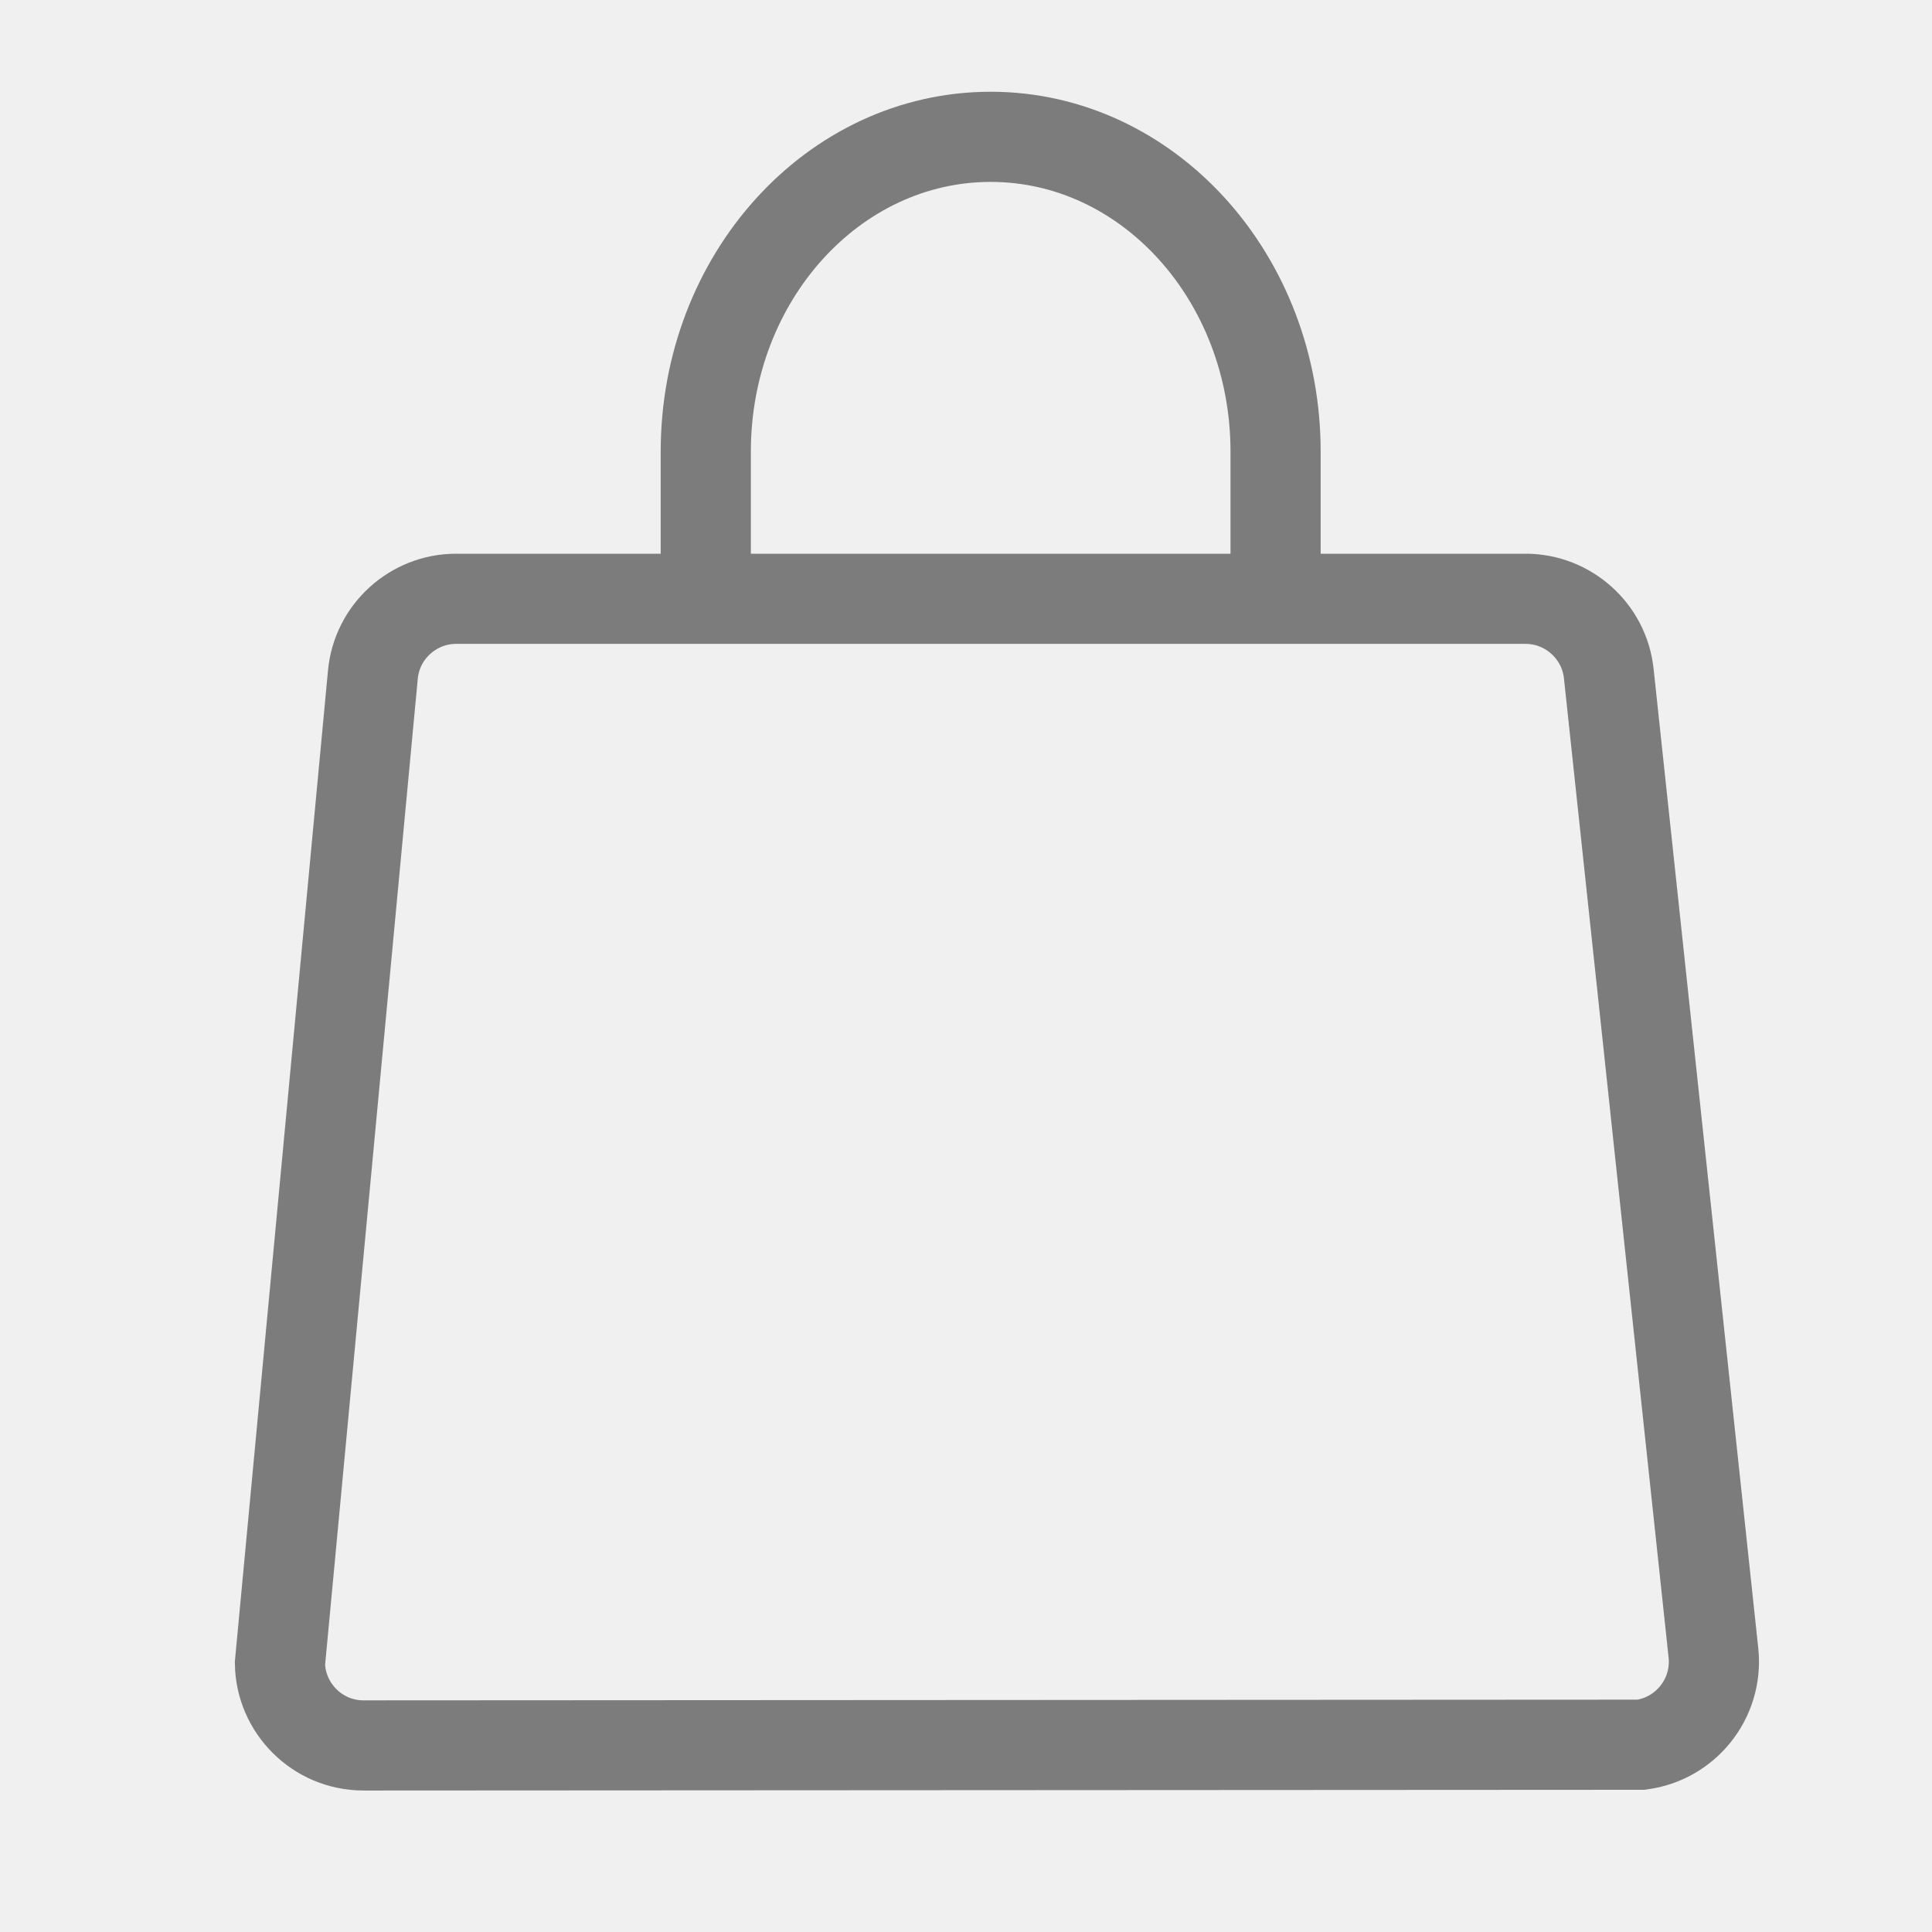
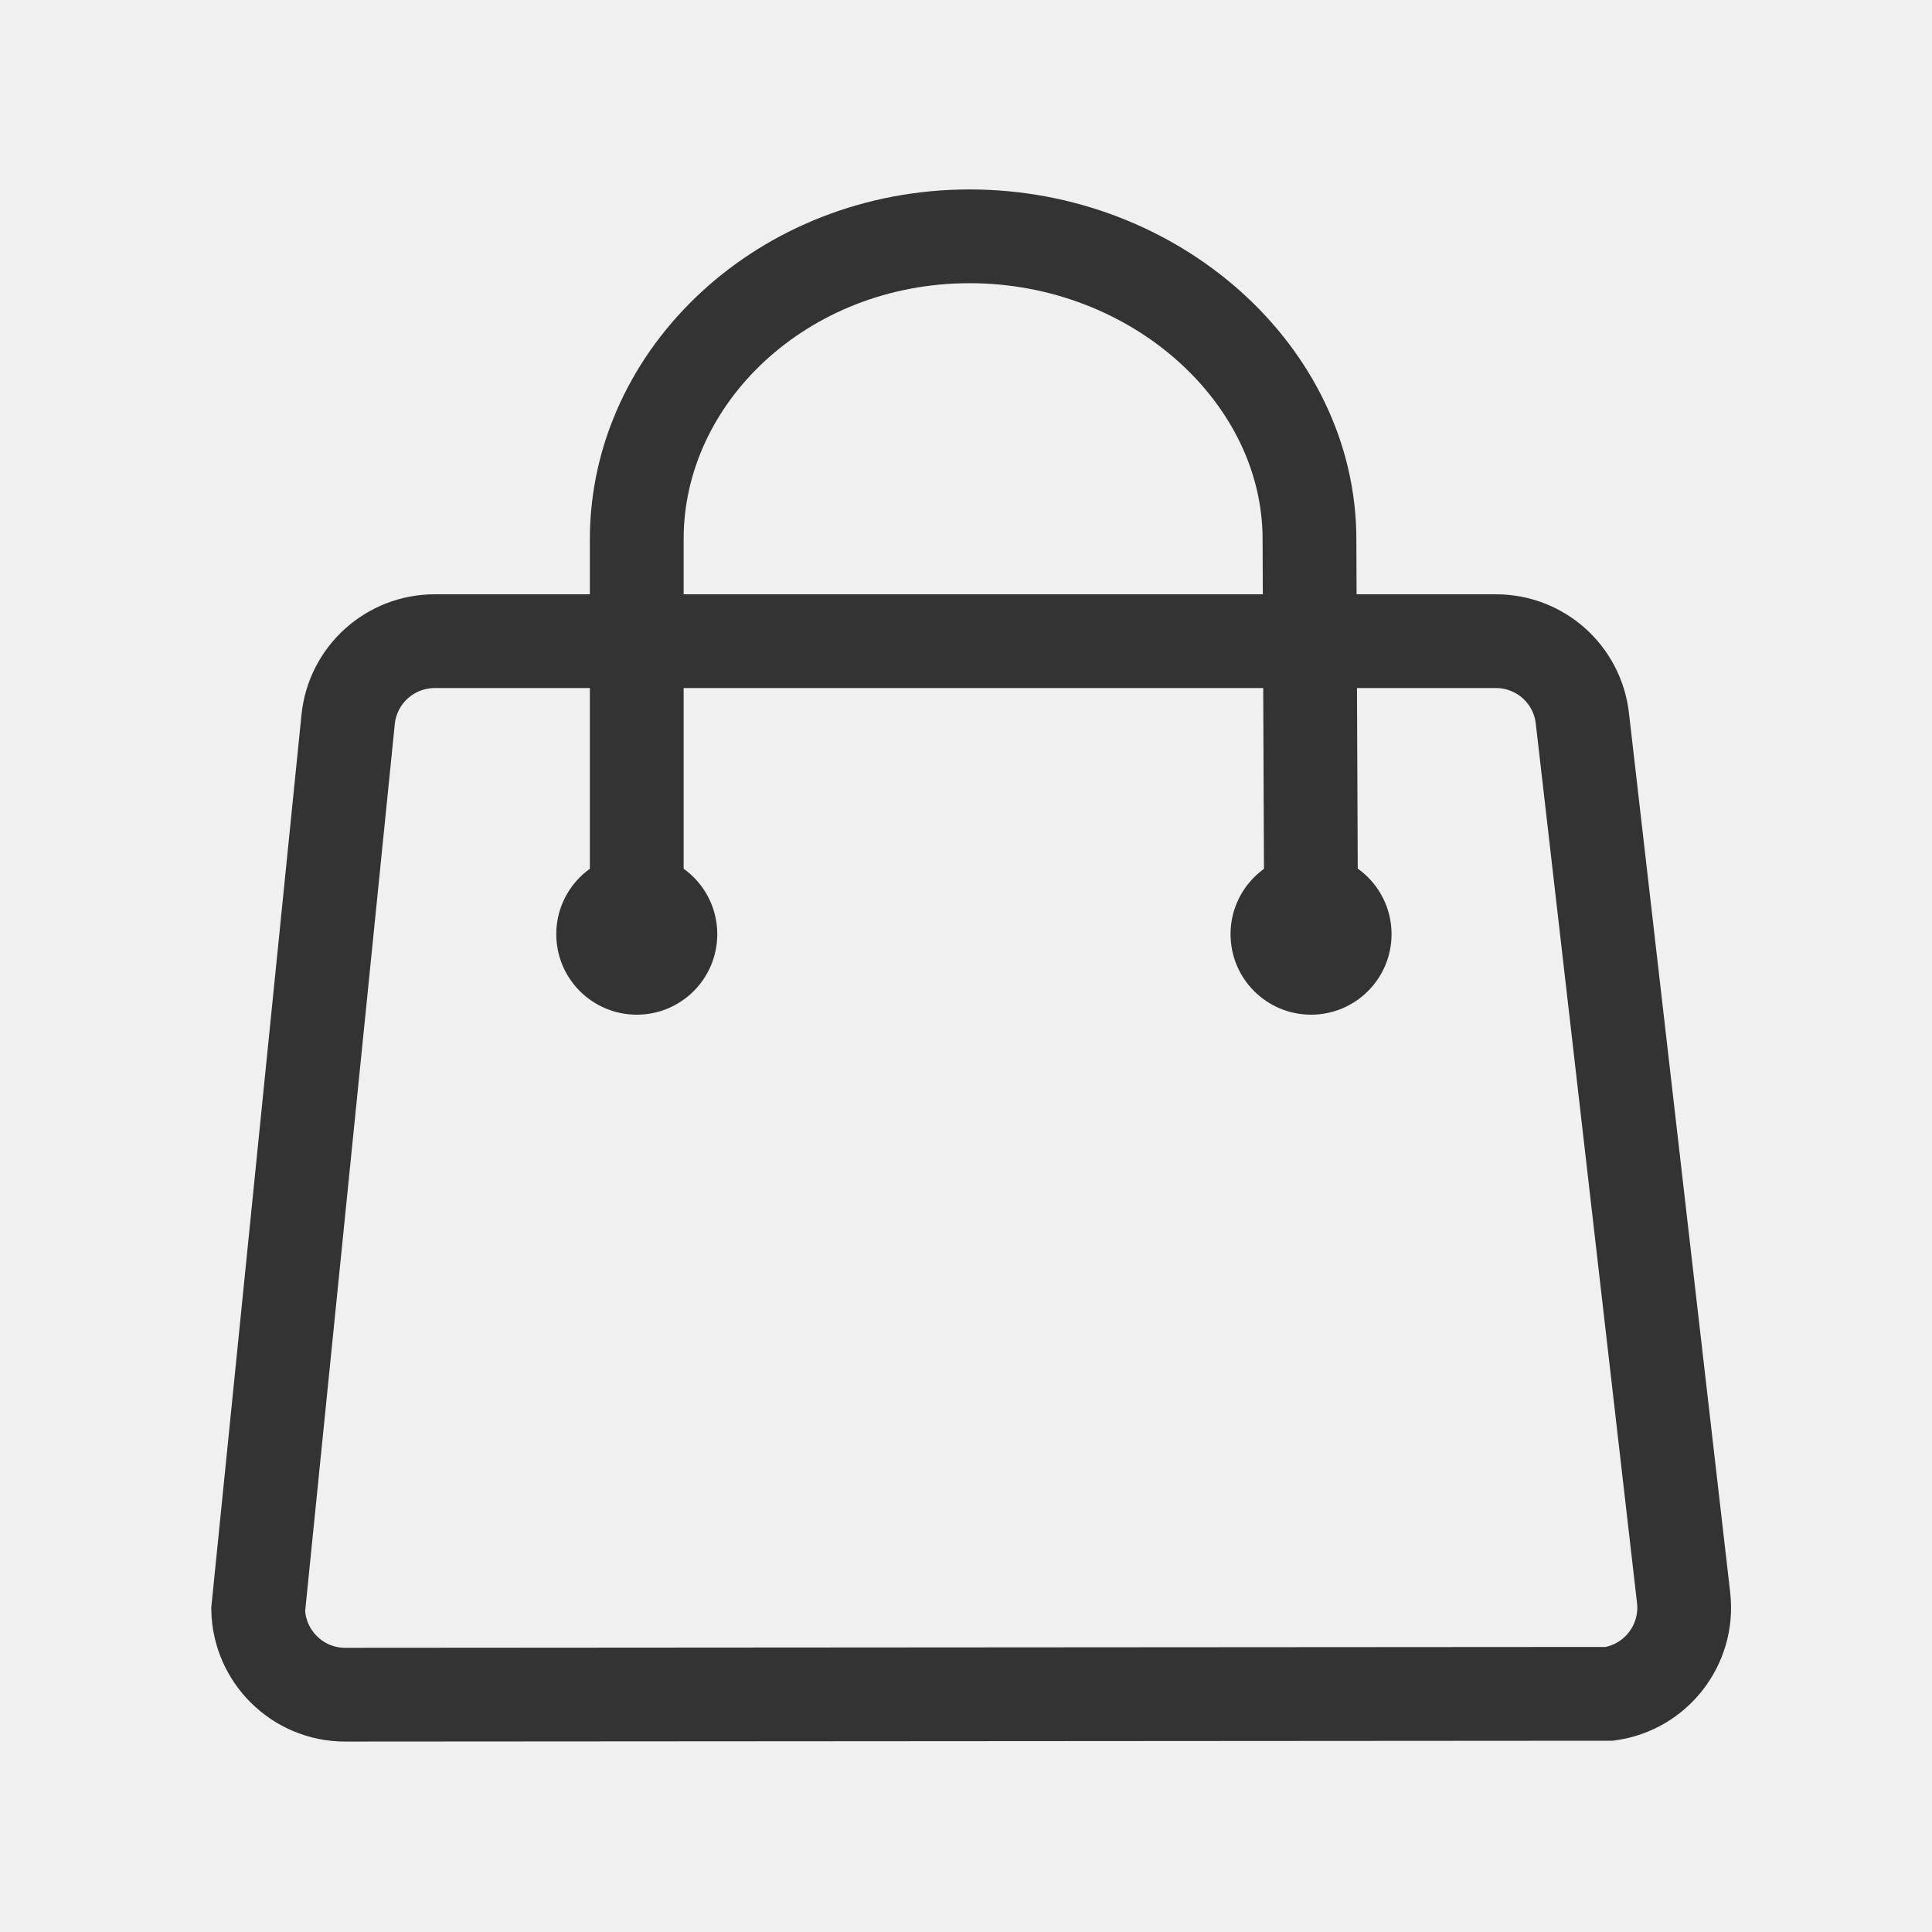
<svg xmlns="http://www.w3.org/2000/svg" width="30px" height="30px" viewBox="0 0 30 30" version="1.1">
  <defs>
    <filter id="filter-1">
      <feColorMatrix in="SourceGraphic" type="matrix" values="0 0 0 0 0.2 0 0 0 0 0.2 0 0 0 0 0.2 0 0 0 1 0" />
    </filter>
-     <filter id="filter-2">
-       <feColorMatrix in="SourceGraphic" type="matrix" values="0 0 0 0 0.2 0 0 0 0 0.2 0 0 0 0 0.2 0 0 0 1 0" />
-     </filter>
  </defs>
  <g id="通用/topbar/web/ic/购物袋-/-black" stroke="none" stroke-width="1" fill="none" fill-rule="evenodd">
+     <rect id="Rectangle" fill="#E9E9E9" opacity="0" x="0" y="0" width="30" height="30" />
    <g filter="url(#filter-1)" id="Group-2" opacity="0">
      <g>
-         <rect id="Rectangle" fill="#333333" x="0" y="0" width="30" height="30" />
+         <rect id="Rectangle" fill="#E9E9E9" x="0" y="0" width="30" height="30" />
      </g>
    </g>
-     <g id="topbar/ic/购物袋" filter="url(#filter-2)">
-       <g id="购物车" transform="translate(3, 2)" stroke="#FFFFFF" stroke-width="1.4">
-         <path d="M20.688,7.298 C21.021,7.298 21.326,7.424 21.557,7.632 C21.789,7.84 21.946,8.13 21.981,8.46 L21.981,8.46 L23.606,23.665 C23.644,24.022 23.534,24.36 23.325,24.619 C23.123,24.87 22.827,25.046 22.484,25.092 L22.484,25.092 L2.646,25.103 C2.287,25.103 1.962,24.958 1.727,24.722 C1.498,24.493 1.354,24.18 1.347,23.832 L1.347,23.832 L2.79,8.476 C2.821,8.142 2.977,7.848 3.209,7.637 C3.441,7.426 3.748,7.298 4.084,7.298 L4.084,7.298 Z" id="矩形" />
-         <path d="M16.807,0.124 L16.807,2.24 C16.807,4.94 14.826,7.128 12.383,7.128 C9.94,7.128 7.959,4.94 7.959,2.24 L7.959,0.124" id="矩形" stroke-linecap="round" transform="translate(12.38309, 3.626336) rotate(-180) translate(-12.38309, -3.626336) " />
-       </g>
+     <g id="Group" transform="translate(2.568848, 3.67)">
+       <path d="M20.659,6.286 C21.003,6.286 21.319,6.414 21.559,6.628 C21.799,6.842 21.963,7.142 22.002,7.483 L22.002,7.483 L23.574,21.139 C23.617,21.509 23.505,21.862 23.29,22.134 C23.082,22.396 22.778,22.581 22.423,22.632 L22.423,22.632 L2.792,22.645 C2.418,22.645 2.08,22.494 1.836,22.249 C1.598,22.012 1.449,21.686 1.44,21.326 L1.44,21.326 L2.837,7.501 C2.872,7.156 3.035,6.852 3.276,6.634 C3.517,6.417 3.836,6.286 4.182,6.286 L4.182,6.286 Z" id="矩形" stroke="#333333" stroke-width="1.456" />
+       <path d="M17.789,6.39488462e-14 L17.789,5.703 C17.789,8.249 15.51,10.406 12.621,10.406 C9.732,10.406 7.343,8.249 7.343,5.703 L7.319,6.39488462e-14" id="矩形" stroke="#333333" stroke-width="1.456" stroke-linecap="round" transform="translate(12.55378, 5.202793) rotate(-180) translate(-12.55378, -5.202793) " />
+       <circle id="椭圆形" fill="#333333" cx="7.319" cy="10.836" r="1.25" />
+       <circle id="椭圆形备份" fill="#333333" cx="17.789" cy="10.836" r="1.25" />
    </g>
  </g>
</svg>
